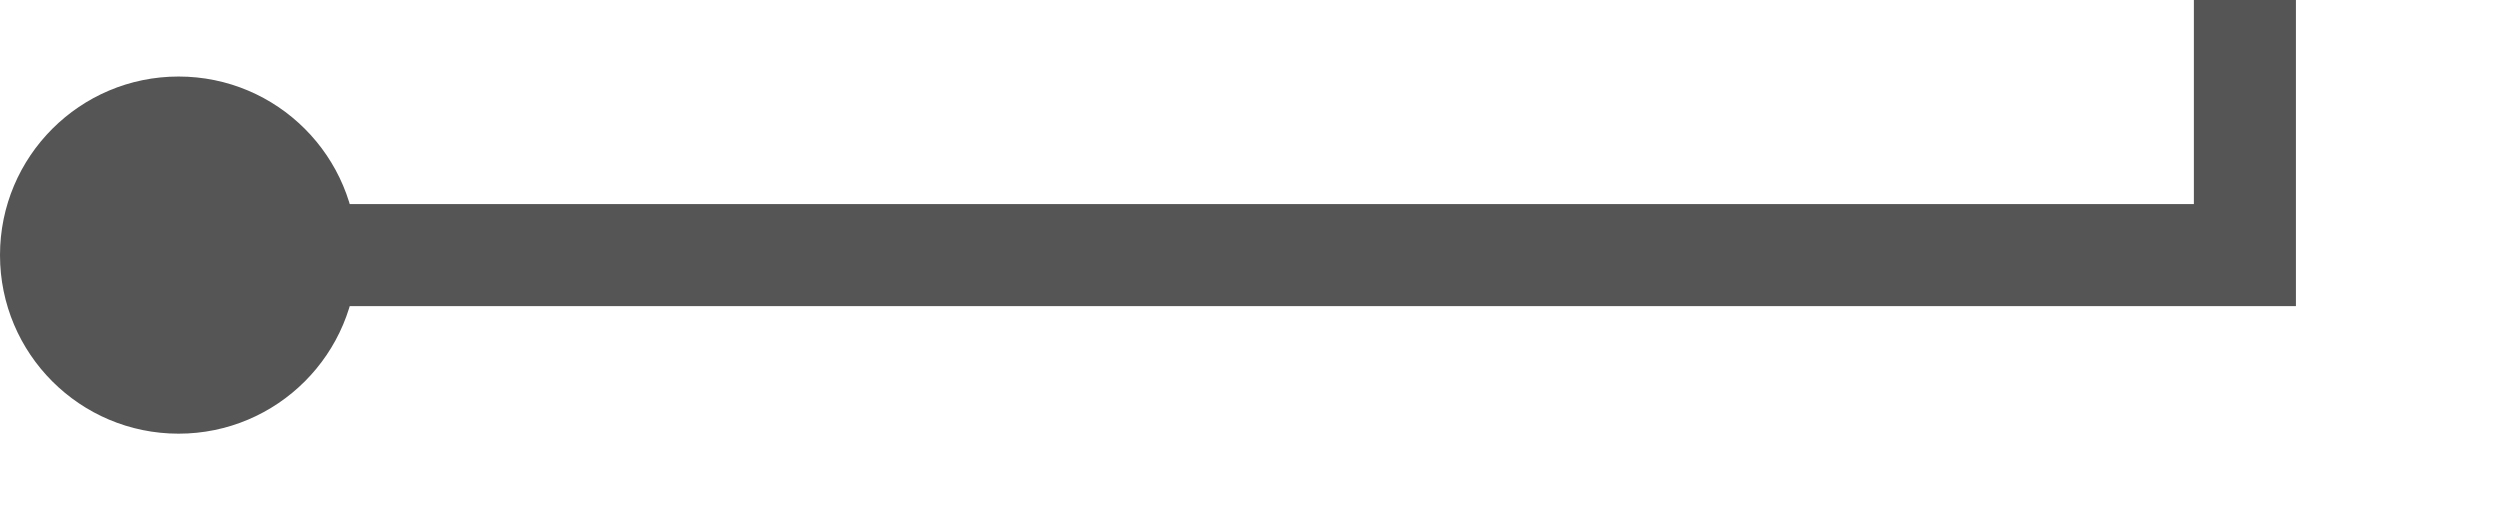
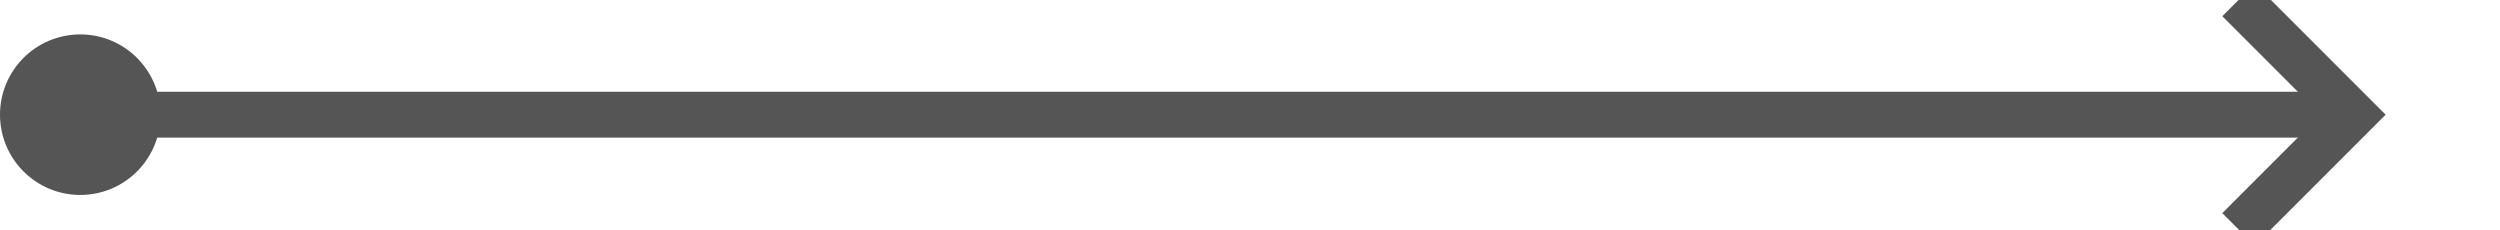
- <svg xmlns="http://www.w3.org/2000/svg" version="1.1" width="49px" height="10px" preserveAspectRatio="xMinYMid meet" viewBox="406 349 49 8">
-   <path d="M 408 353  L 450 353  L 450 256  L 508 256  " stroke-width="2" stroke-dasharray="0" stroke="rgba(85, 85, 85, 1)" fill="none" class="stroke" />
-   <path d="M 409.5 349.5  A 3.5 3.5 0 0 0 406 353 A 3.5 3.5 0 0 0 409.5 356.5 A 3.5 3.5 0 0 0 413 353 A 3.5 3.5 0 0 0 409.5 349.5 Z M 502.893 251.707  L 507.186 256  L 502.893 260.293  L 504.307 261.707  L 509.307 256.707  L 510.014 256  L 509.307 255.293  L 504.307 250.293  L 502.893 251.707  Z " fill-rule="nonzero" fill="rgba(85, 85, 85, 1)" stroke="none" class="fill" />
+ <svg xmlns="http://www.w3.org/2000/svg" version="1.1" width="109px" height="10px" preserveAspectRatio="xMinYMid meet" viewBox="406 252 109 8">
+   <path d="M 408 256  L 508 256  " stroke-width="2" stroke-dasharray="0" stroke="rgba(85, 85, 85, 1)" fill="none" class="stroke" />
+   <path d="M 409.5 252.5  A 3.5 3.5 0 0 0 406 256 A 3.5 3.5 0 0 0 409.5 259.5 A 3.5 3.5 0 0 0 413 256 A 3.5 3.5 0 0 0 409.5 252.5 Z M 502.893 251.707  L 507.186 256  L 502.893 260.293  L 504.307 261.707  L 509.307 256.707  L 510.014 256  L 509.307 255.293  L 504.307 250.293  L 502.893 251.707  Z " fill-rule="nonzero" fill="rgba(85, 85, 85, 1)" stroke="none" class="fill" />
</svg>
